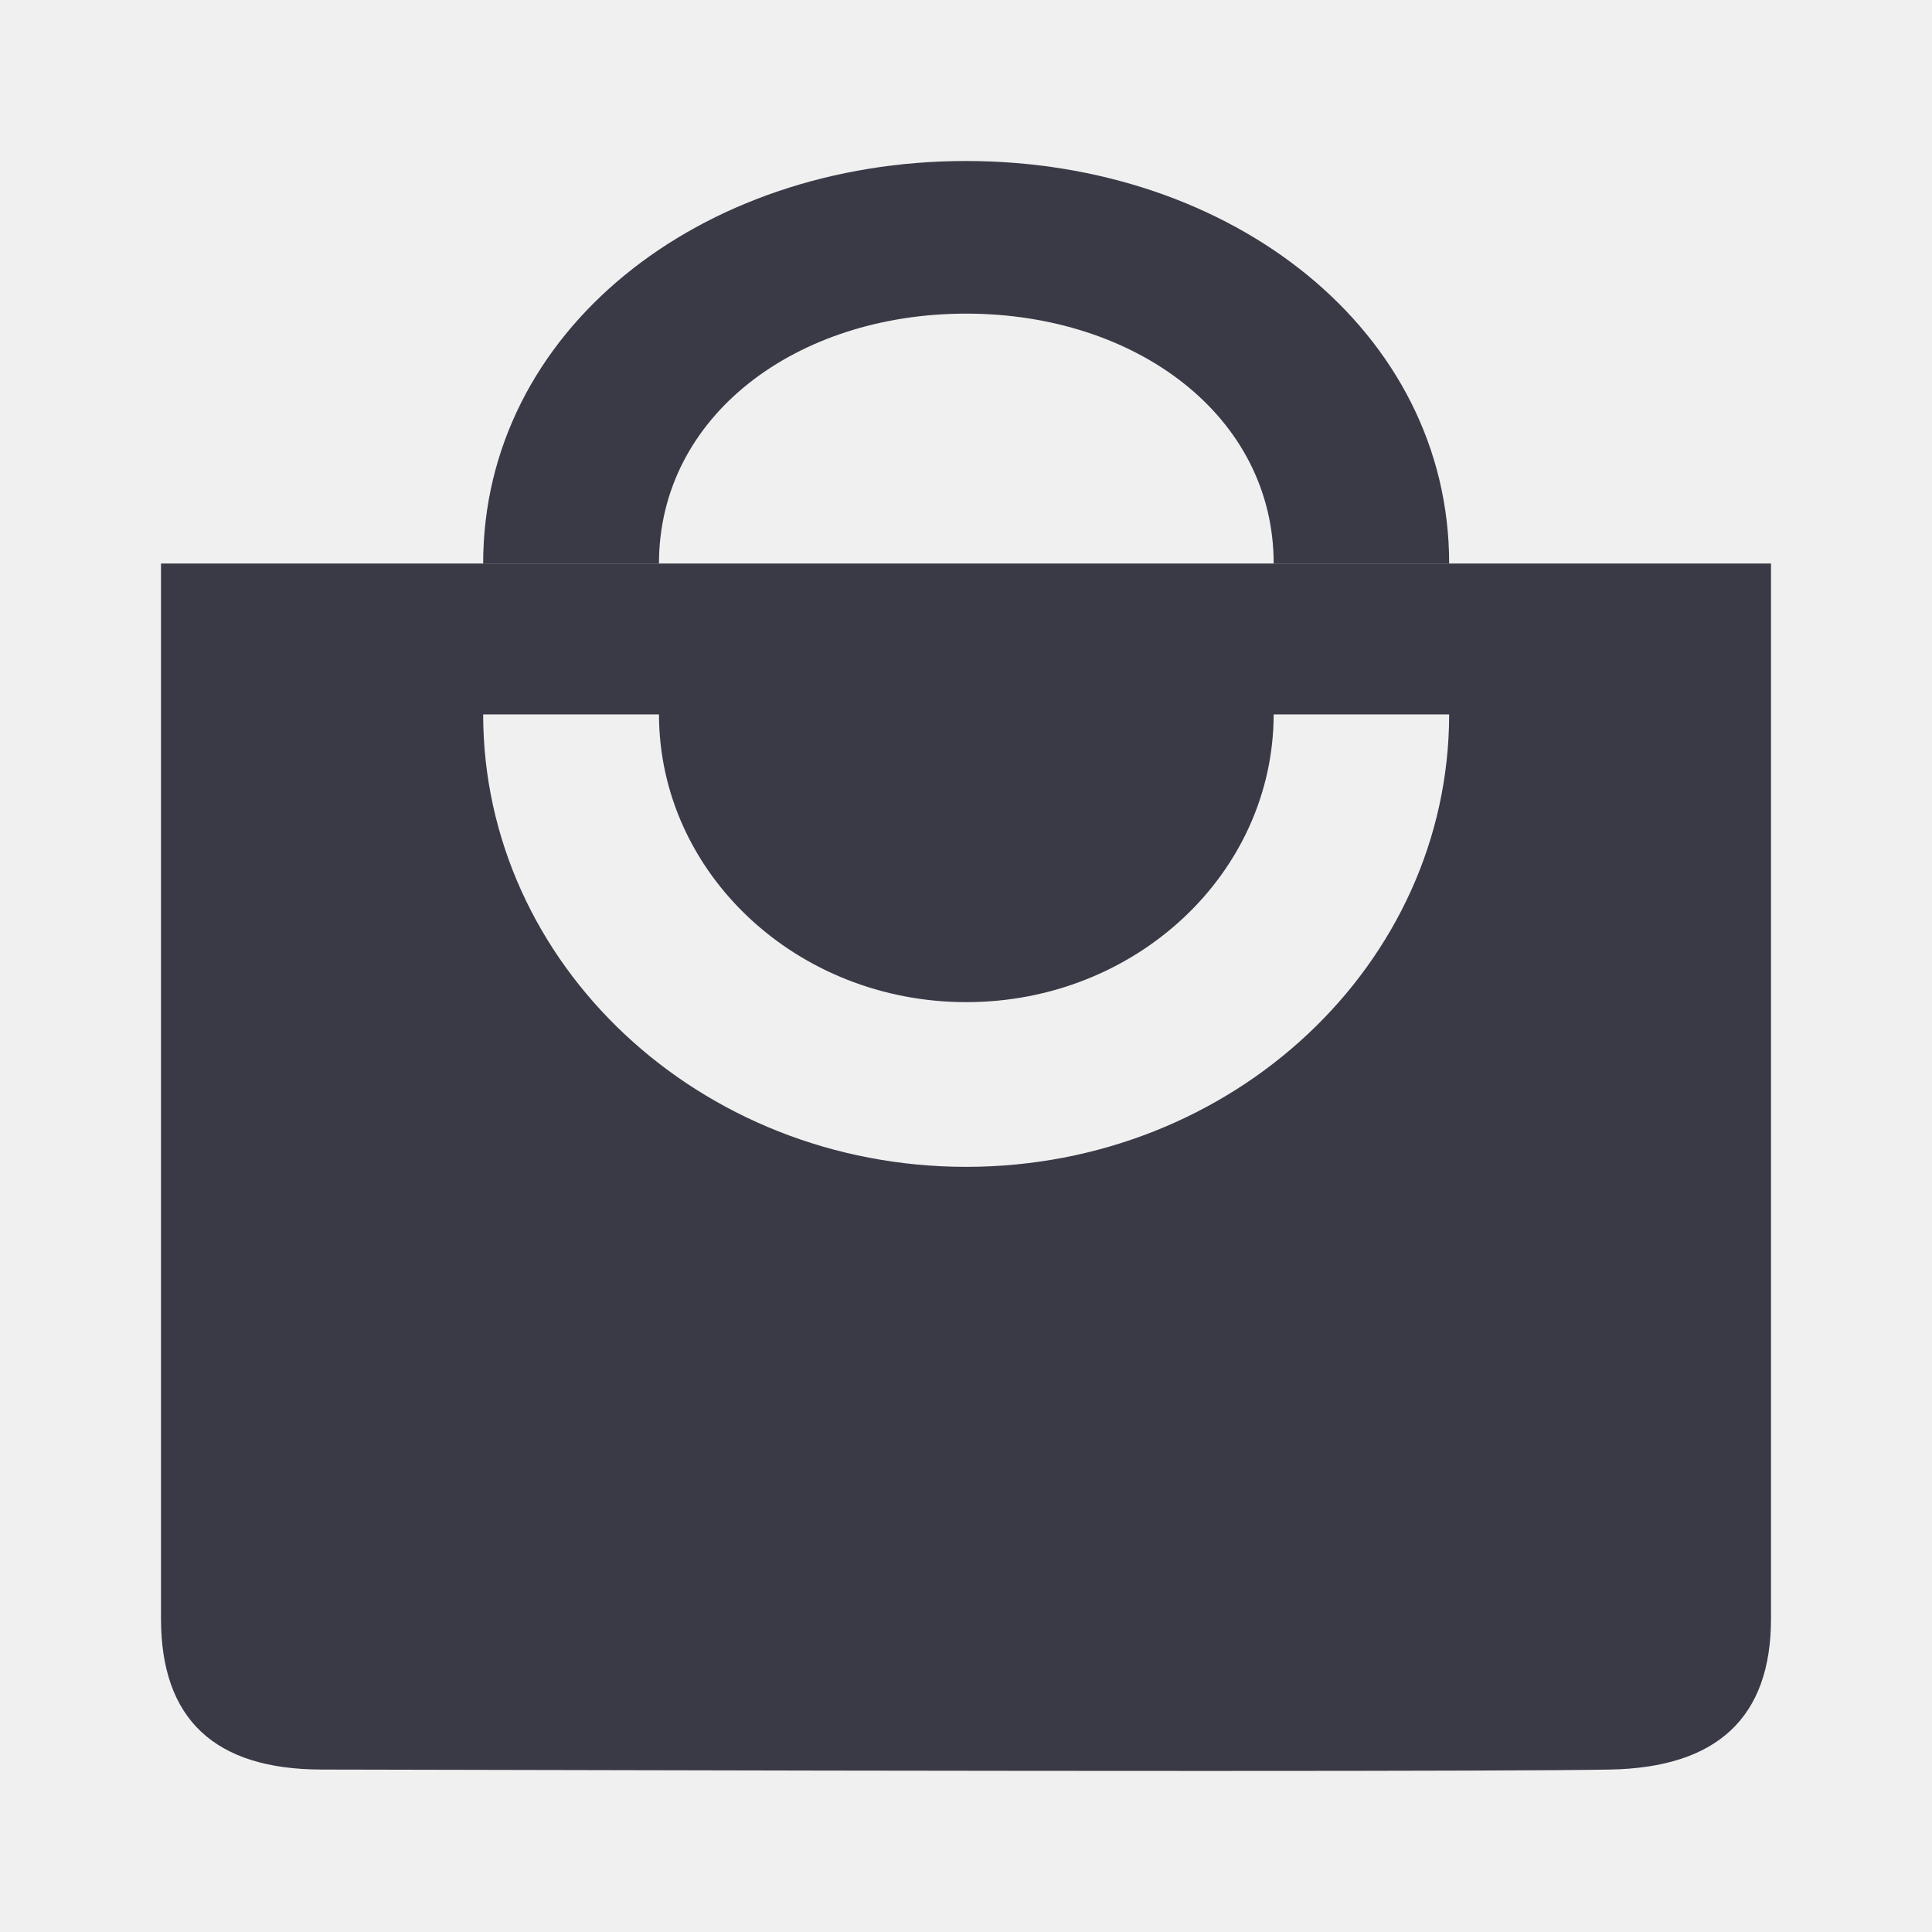
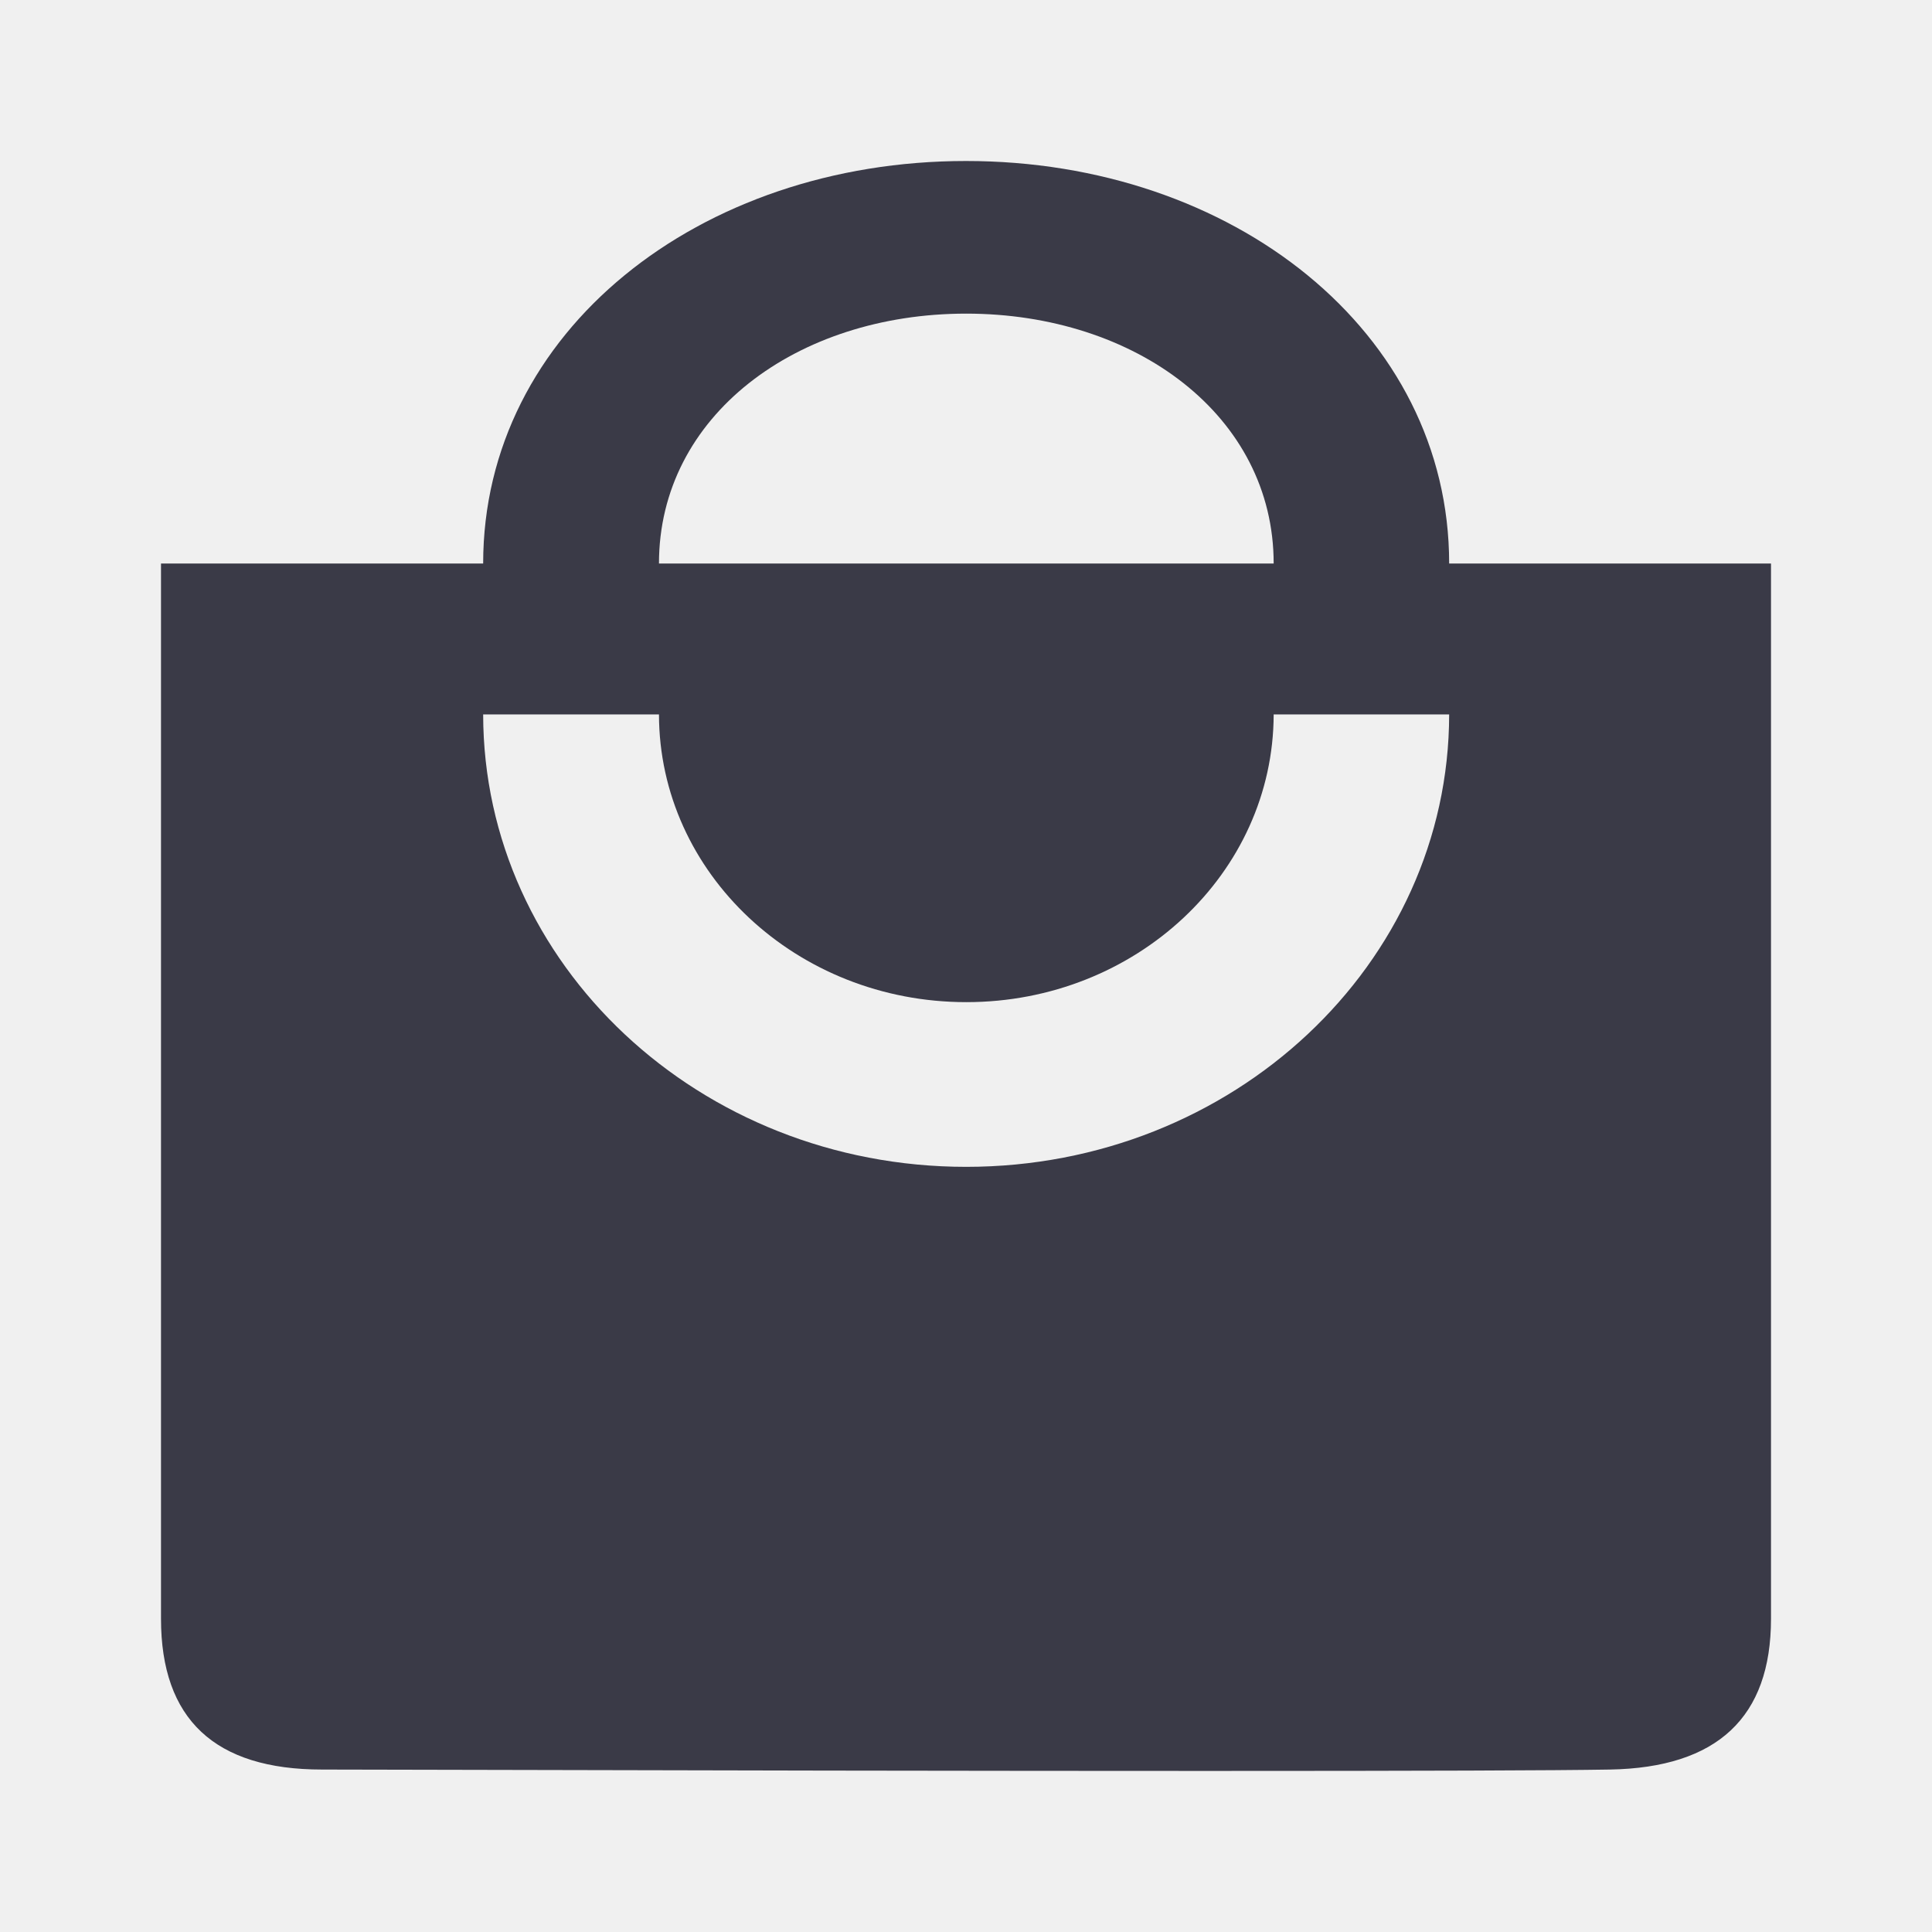
<svg xmlns="http://www.w3.org/2000/svg" width="24" height="24" viewBox="0 0 24 24" fill="none">
-   <g clip-path="url(#clip0_101562_359)">
-     <path d="M6.002 7C6.002 4.119 8.687 2 12 2C15.313 2 18.002 4.119 18.002 7H15.822C15.822 5.166 14.11 3.896 12.002 3.896C9.893 3.896 8.186 5.166 8.186 7H6.002Z" fill="#3A3A47" />
-     <path fill-rule="evenodd" clip-rule="evenodd" d="M2 7H22V20.108C22 21.334 21.333 21.958 20 21.982C18.667 22.005 13.333 22.005 4 21.982C2.667 21.982 2 21.357 2 20.108V7ZM15.822 8.875H18.002C17.999 11.979 15.314 14.495 12.002 14.495C8.69 14.495 6.005 11.979 6.002 8.875H8.186C8.189 10.849 9.897 12.449 12.004 12.449C14.11 12.449 15.818 10.849 15.822 8.875Z" fill="#3A3A47" />
-   </g>
-   <defs>
-     <clipPath id="clip0_101562_359">
-       <rect width="20" height="20" fill="white" transform="translate(2 2)" />
-     </clipPath>
-   </defs>
+   <path fill-rule="evenodd" clip-rule="evenodd" d="M12 2C8.687 2 6.002 4.119 6.002 7H2V20.108C2 21.357 2.667 21.982 4 21.982C13.333 22.005 18.667 22.005 20 21.982C21.333 21.958 22 21.334 22 20.108V7H18.002C18.002 4.119 15.313 2 12 2ZM12.002 3.896C14.11 3.896 15.822 5.166 15.822 7H8.186C8.186 5.166 9.893 3.896 12.002 3.896ZM15.822 8.875H18.002C17.999 11.979 15.314 14.495 12.002 14.495C8.69 14.495 6.005 11.979 6.002 8.875H8.186C8.189 10.849 9.897 12.449 12.004 12.449C14.11 12.449 15.818 10.849 15.822 8.875Z" fill="#3A3A47" />
</svg>
